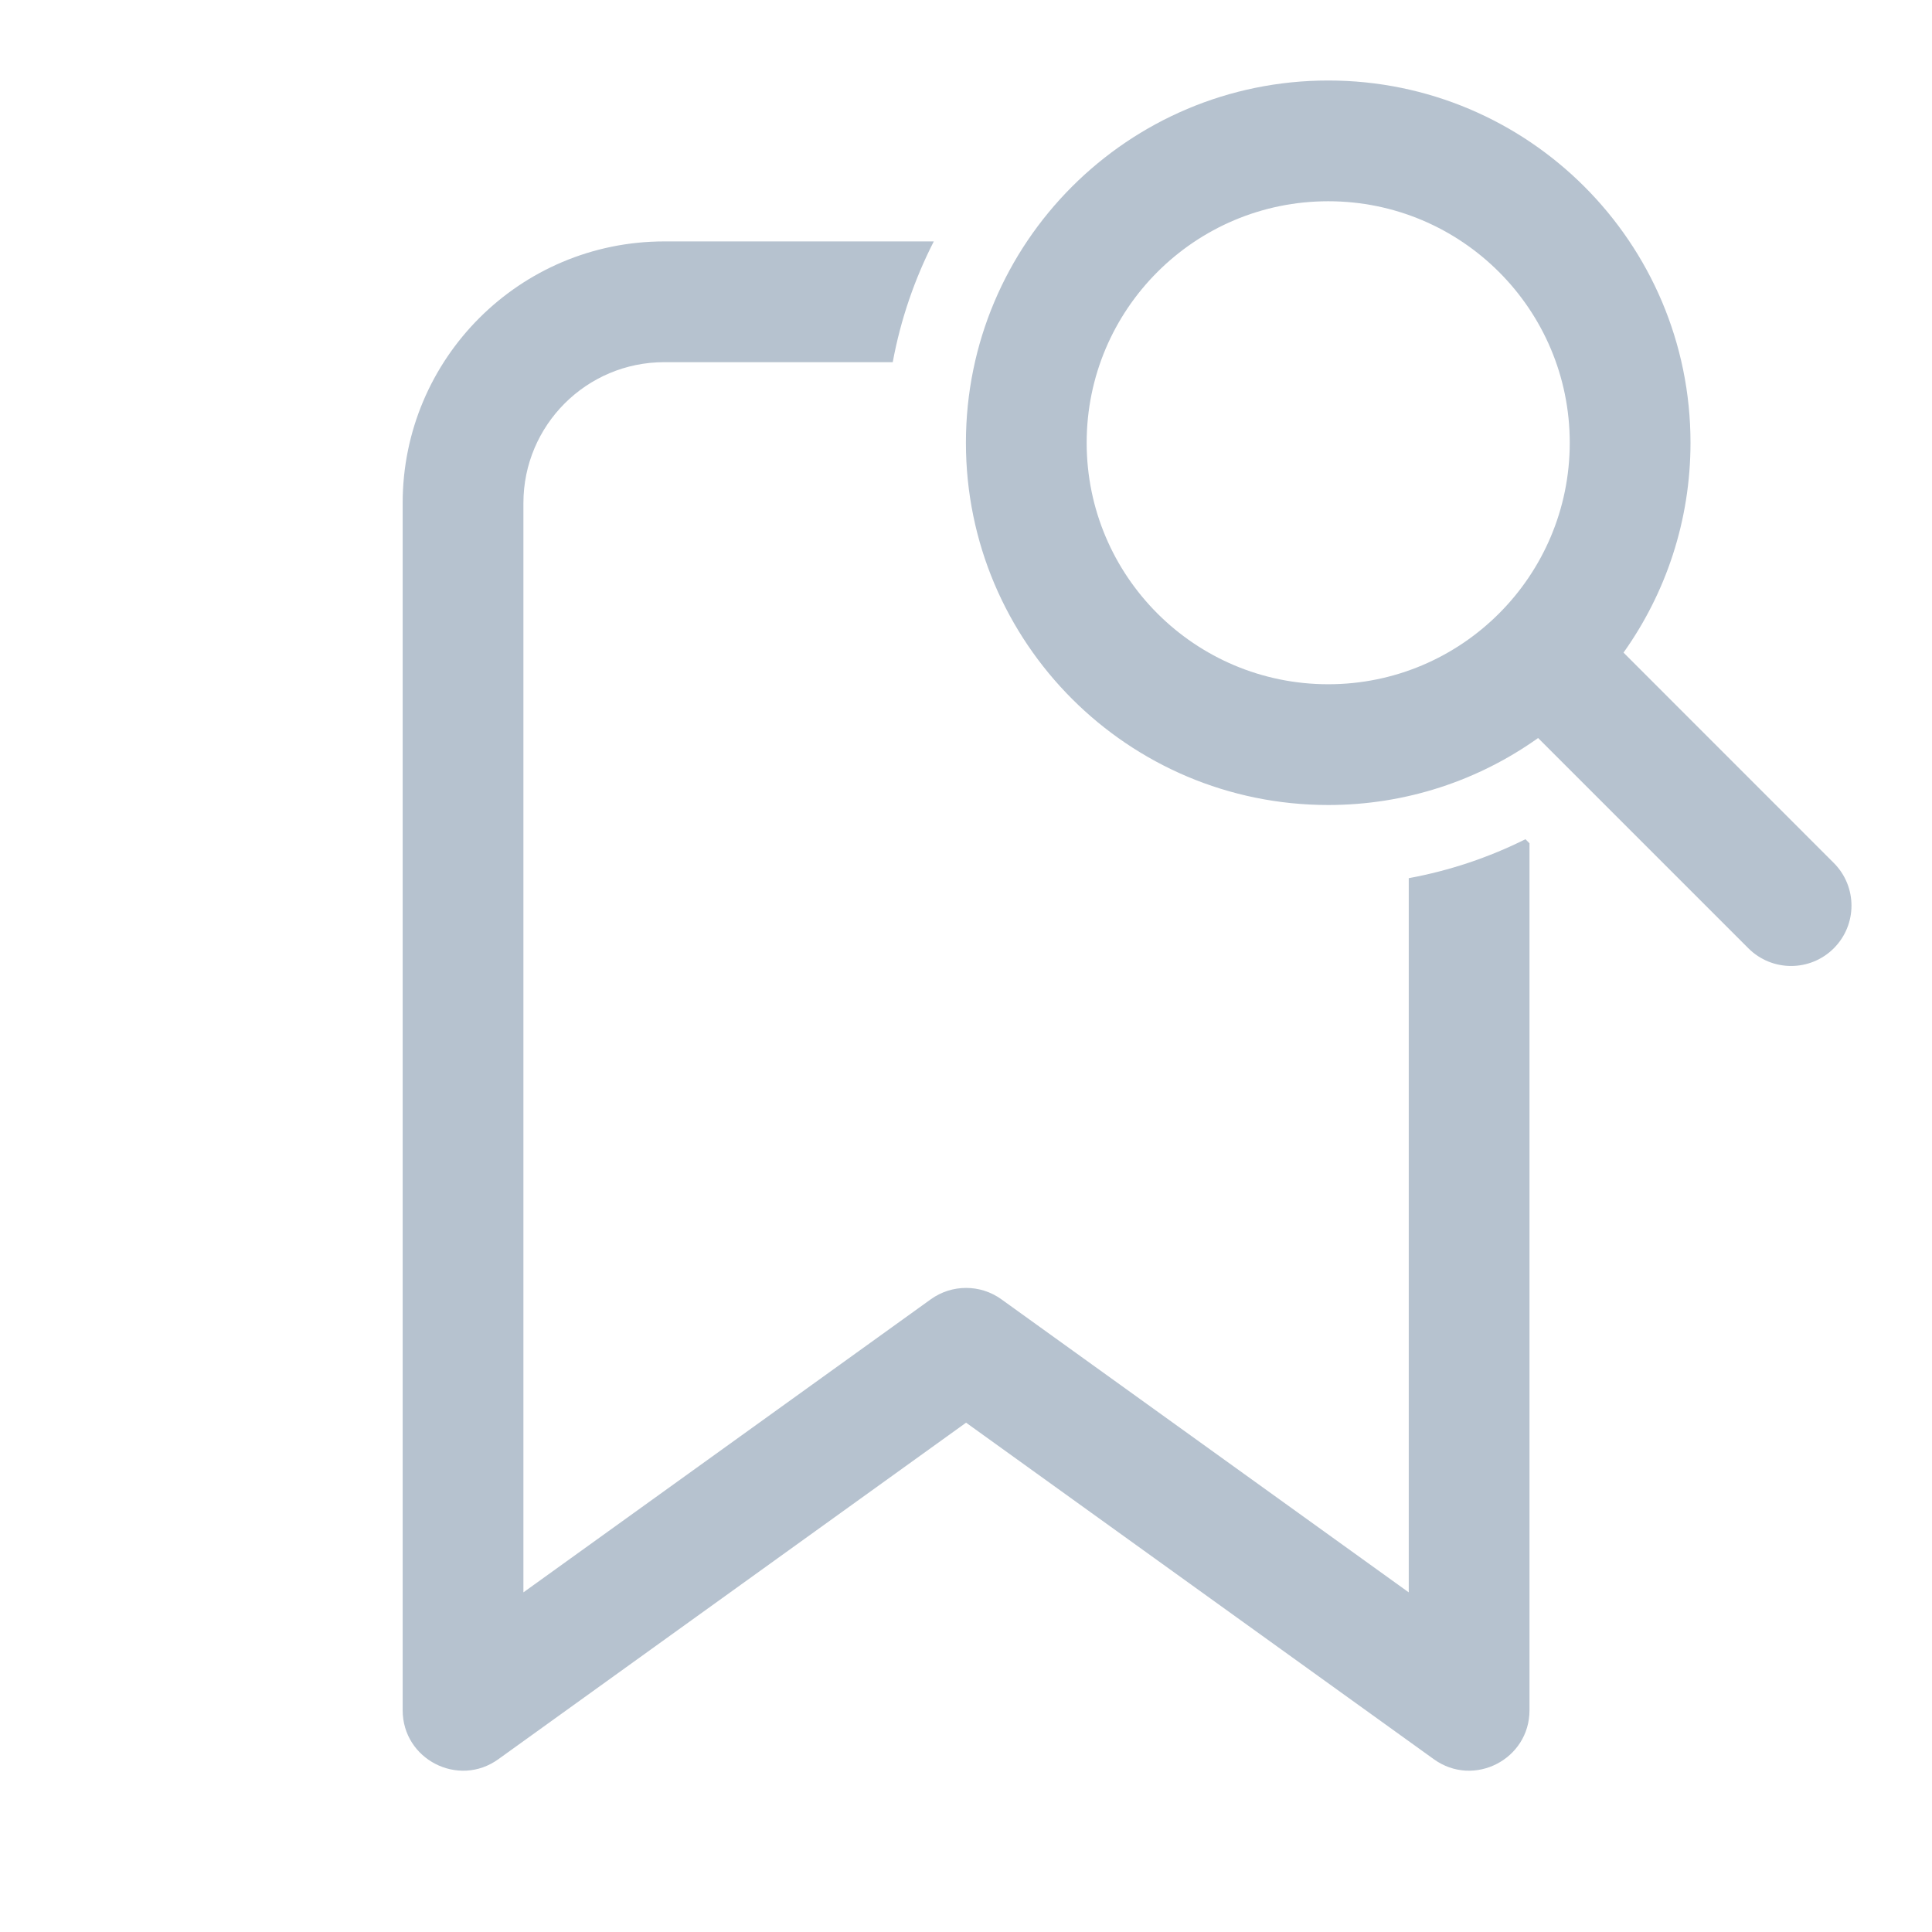
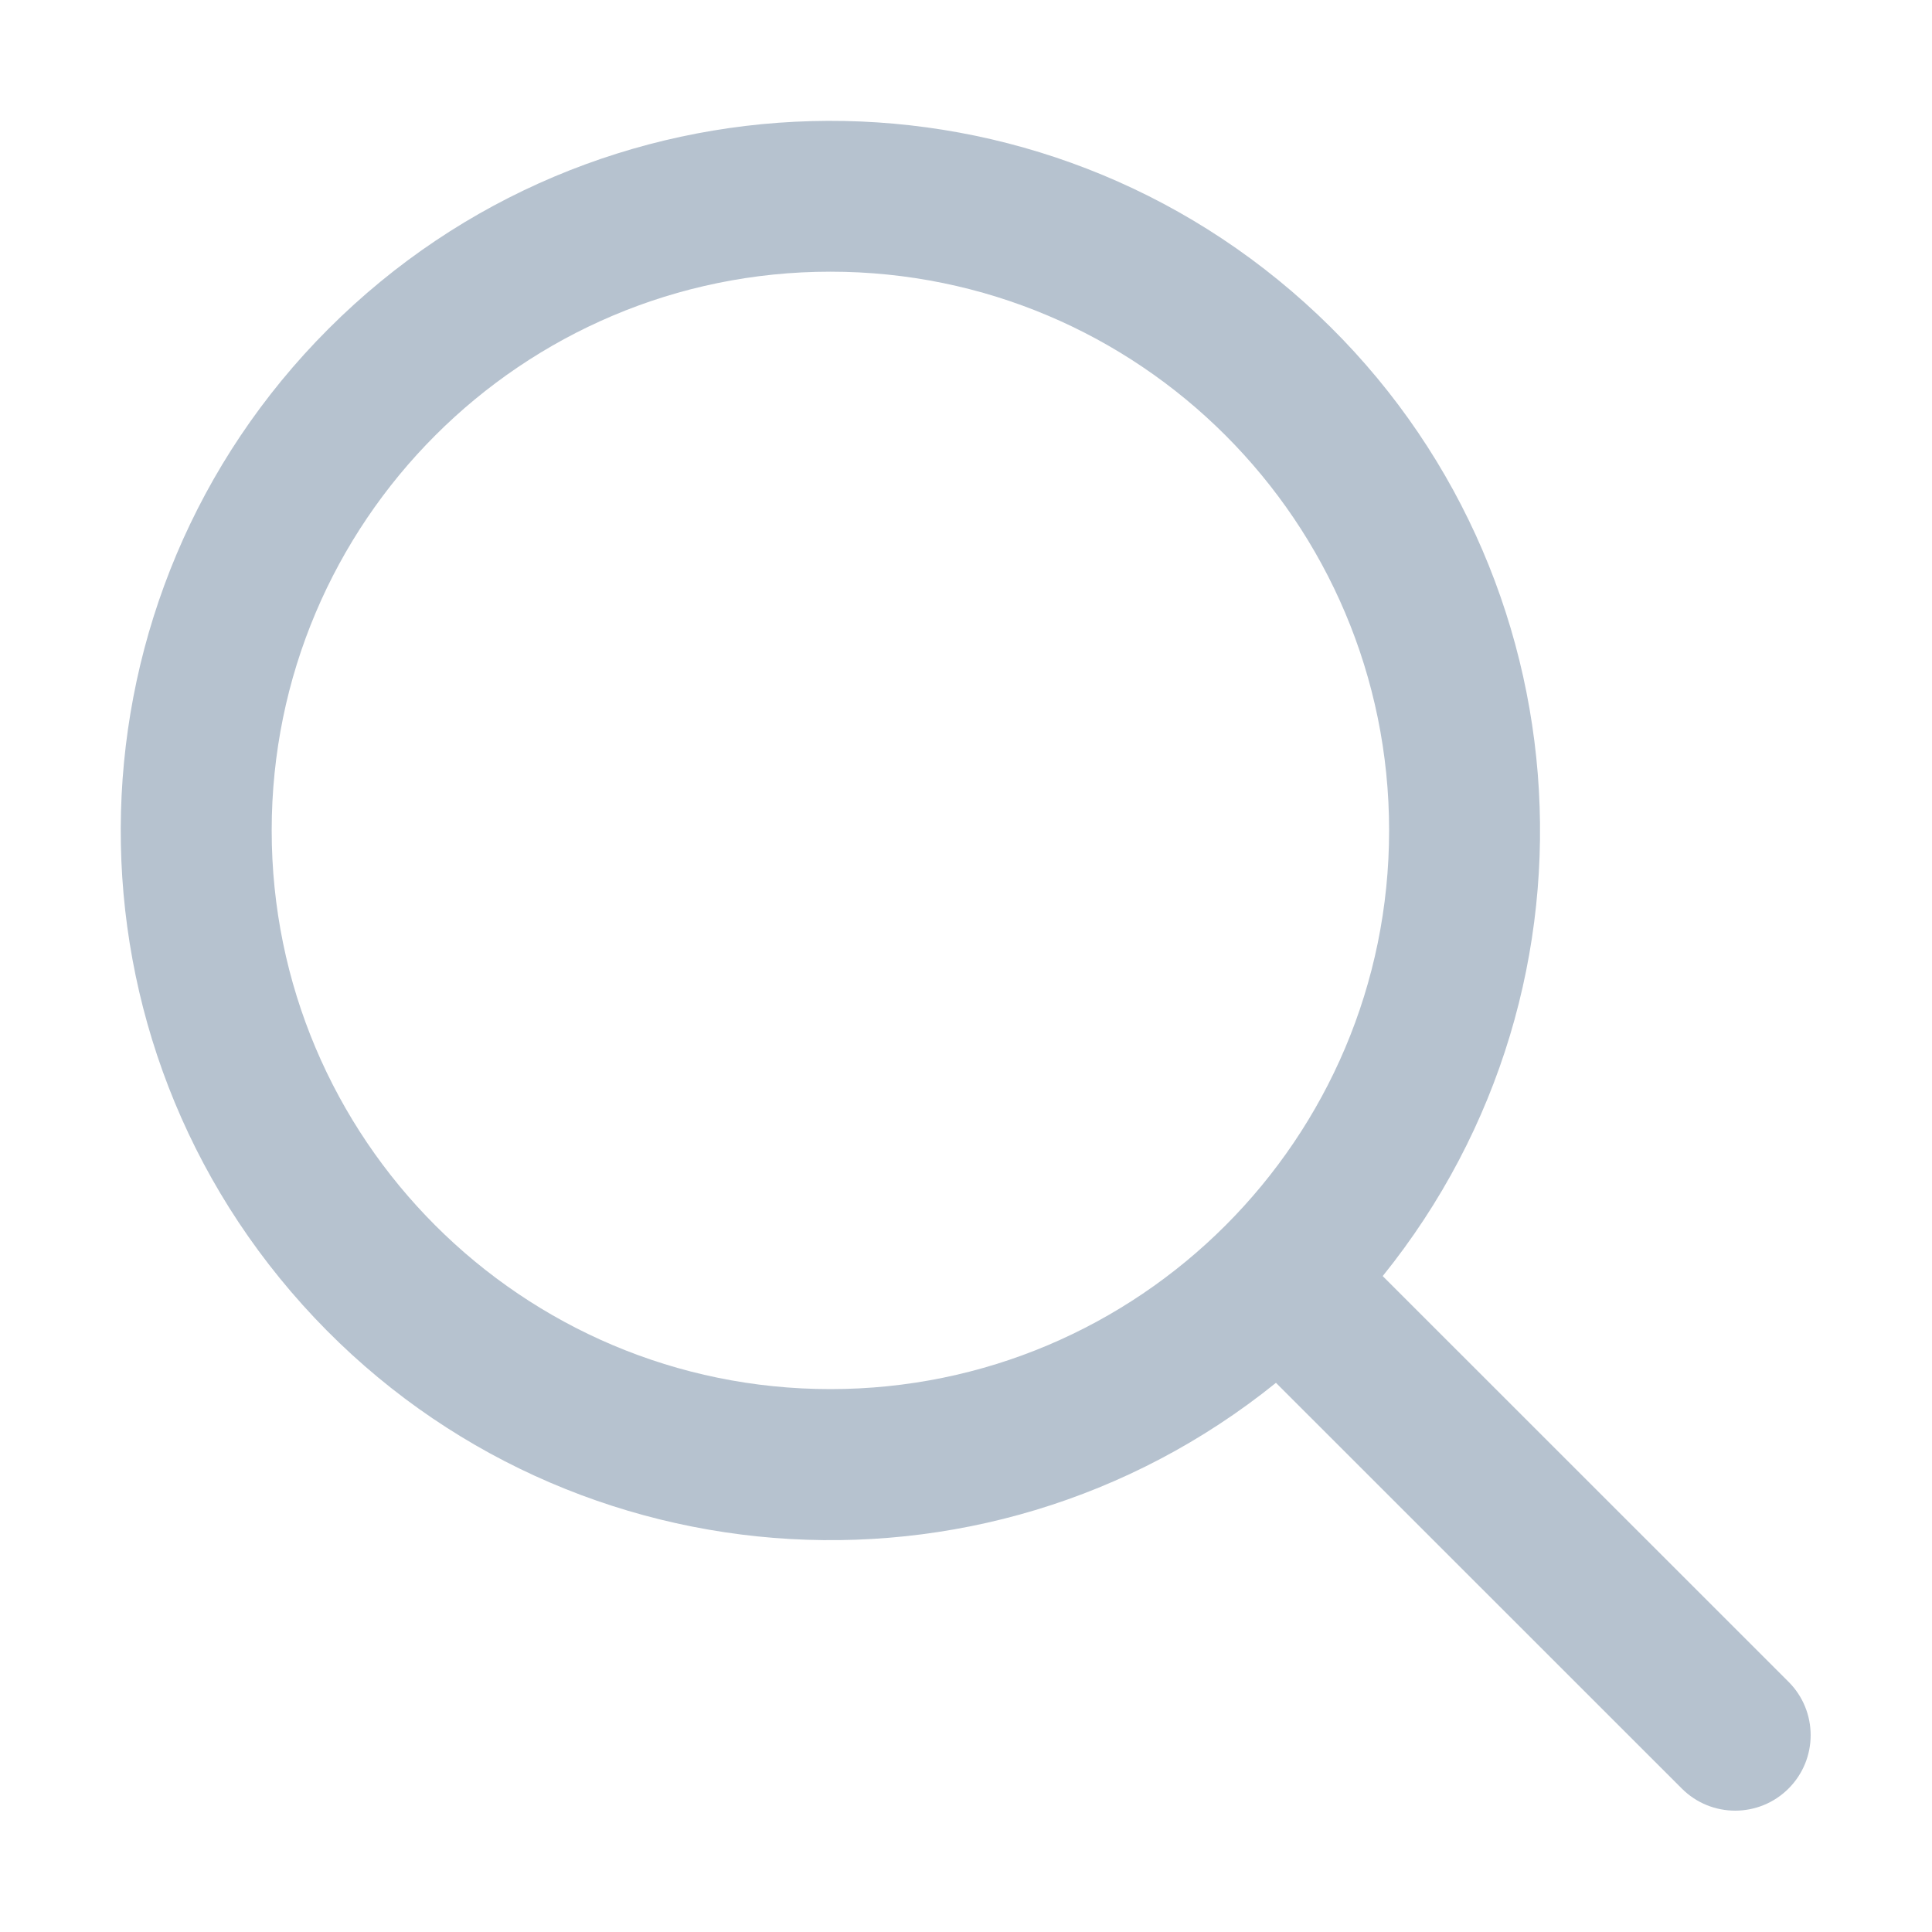
- <svg xmlns="http://www.w3.org/2000/svg" width="24" height="24" viewBox="0 0 24 24" fill="none">
-   <path d="M19.107 9.168C18.371 9.692 17.471 10 16.5 10C14.014 10 11.999 7.985 11.999 5.5C11.999 3.015 14.014 1 16.5 1C18.985 1 21 3.015 21 5.5C21 6.472 20.691 7.372 20.168 8.107L22.78 10.72C23.073 11.013 23.073 11.487 22.78 11.78C22.487 12.073 22.012 12.073 21.719 11.78L19.107 9.168ZM19.5 5.5C19.5 3.843 18.156 2.5 16.5 2.5C14.843 2.5 13.499 3.843 13.499 5.5C13.499 7.157 14.843 8.5 16.5 8.5C18.156 8.5 19.5 7.157 19.5 5.5ZM19 10.476V21.245C19 21.856 18.308 22.211 17.812 21.854L12.001 17.673L6.19 21.854C5.694 22.211 5.002 21.856 5.002 21.245V6.249C5.002 4.454 6.457 2.999 8.252 2.999H11.6C11.362 3.465 11.188 3.968 11.09 4.499H8.252C7.285 4.499 6.502 5.283 6.502 6.249V19.781L11.563 16.14C11.825 15.952 12.178 15.952 12.439 16.14L17.5 19.781V10.909C18.012 10.815 18.498 10.65 18.95 10.425L19 10.476Z" fill="#B6C2CF" />
+ <svg xmlns="http://www.w3.org/2000/svg" width="16" height="16" viewBox="0 0 16 16">
+   <path fill="#B6C2CF" fill-rule="evenodd" d="M11.504 6.877a4.627 4.627 0 1 1-9.254 0 4.627 4.627 0 0 1 9.254 0Zm-.937 4.575a5.877 5.877 0 1 1 .884-.884l3.361 3.36a.625.625 0 1 1-.884.884l-3.361-3.36Z" clip-rule="evenodd" />
</svg>
